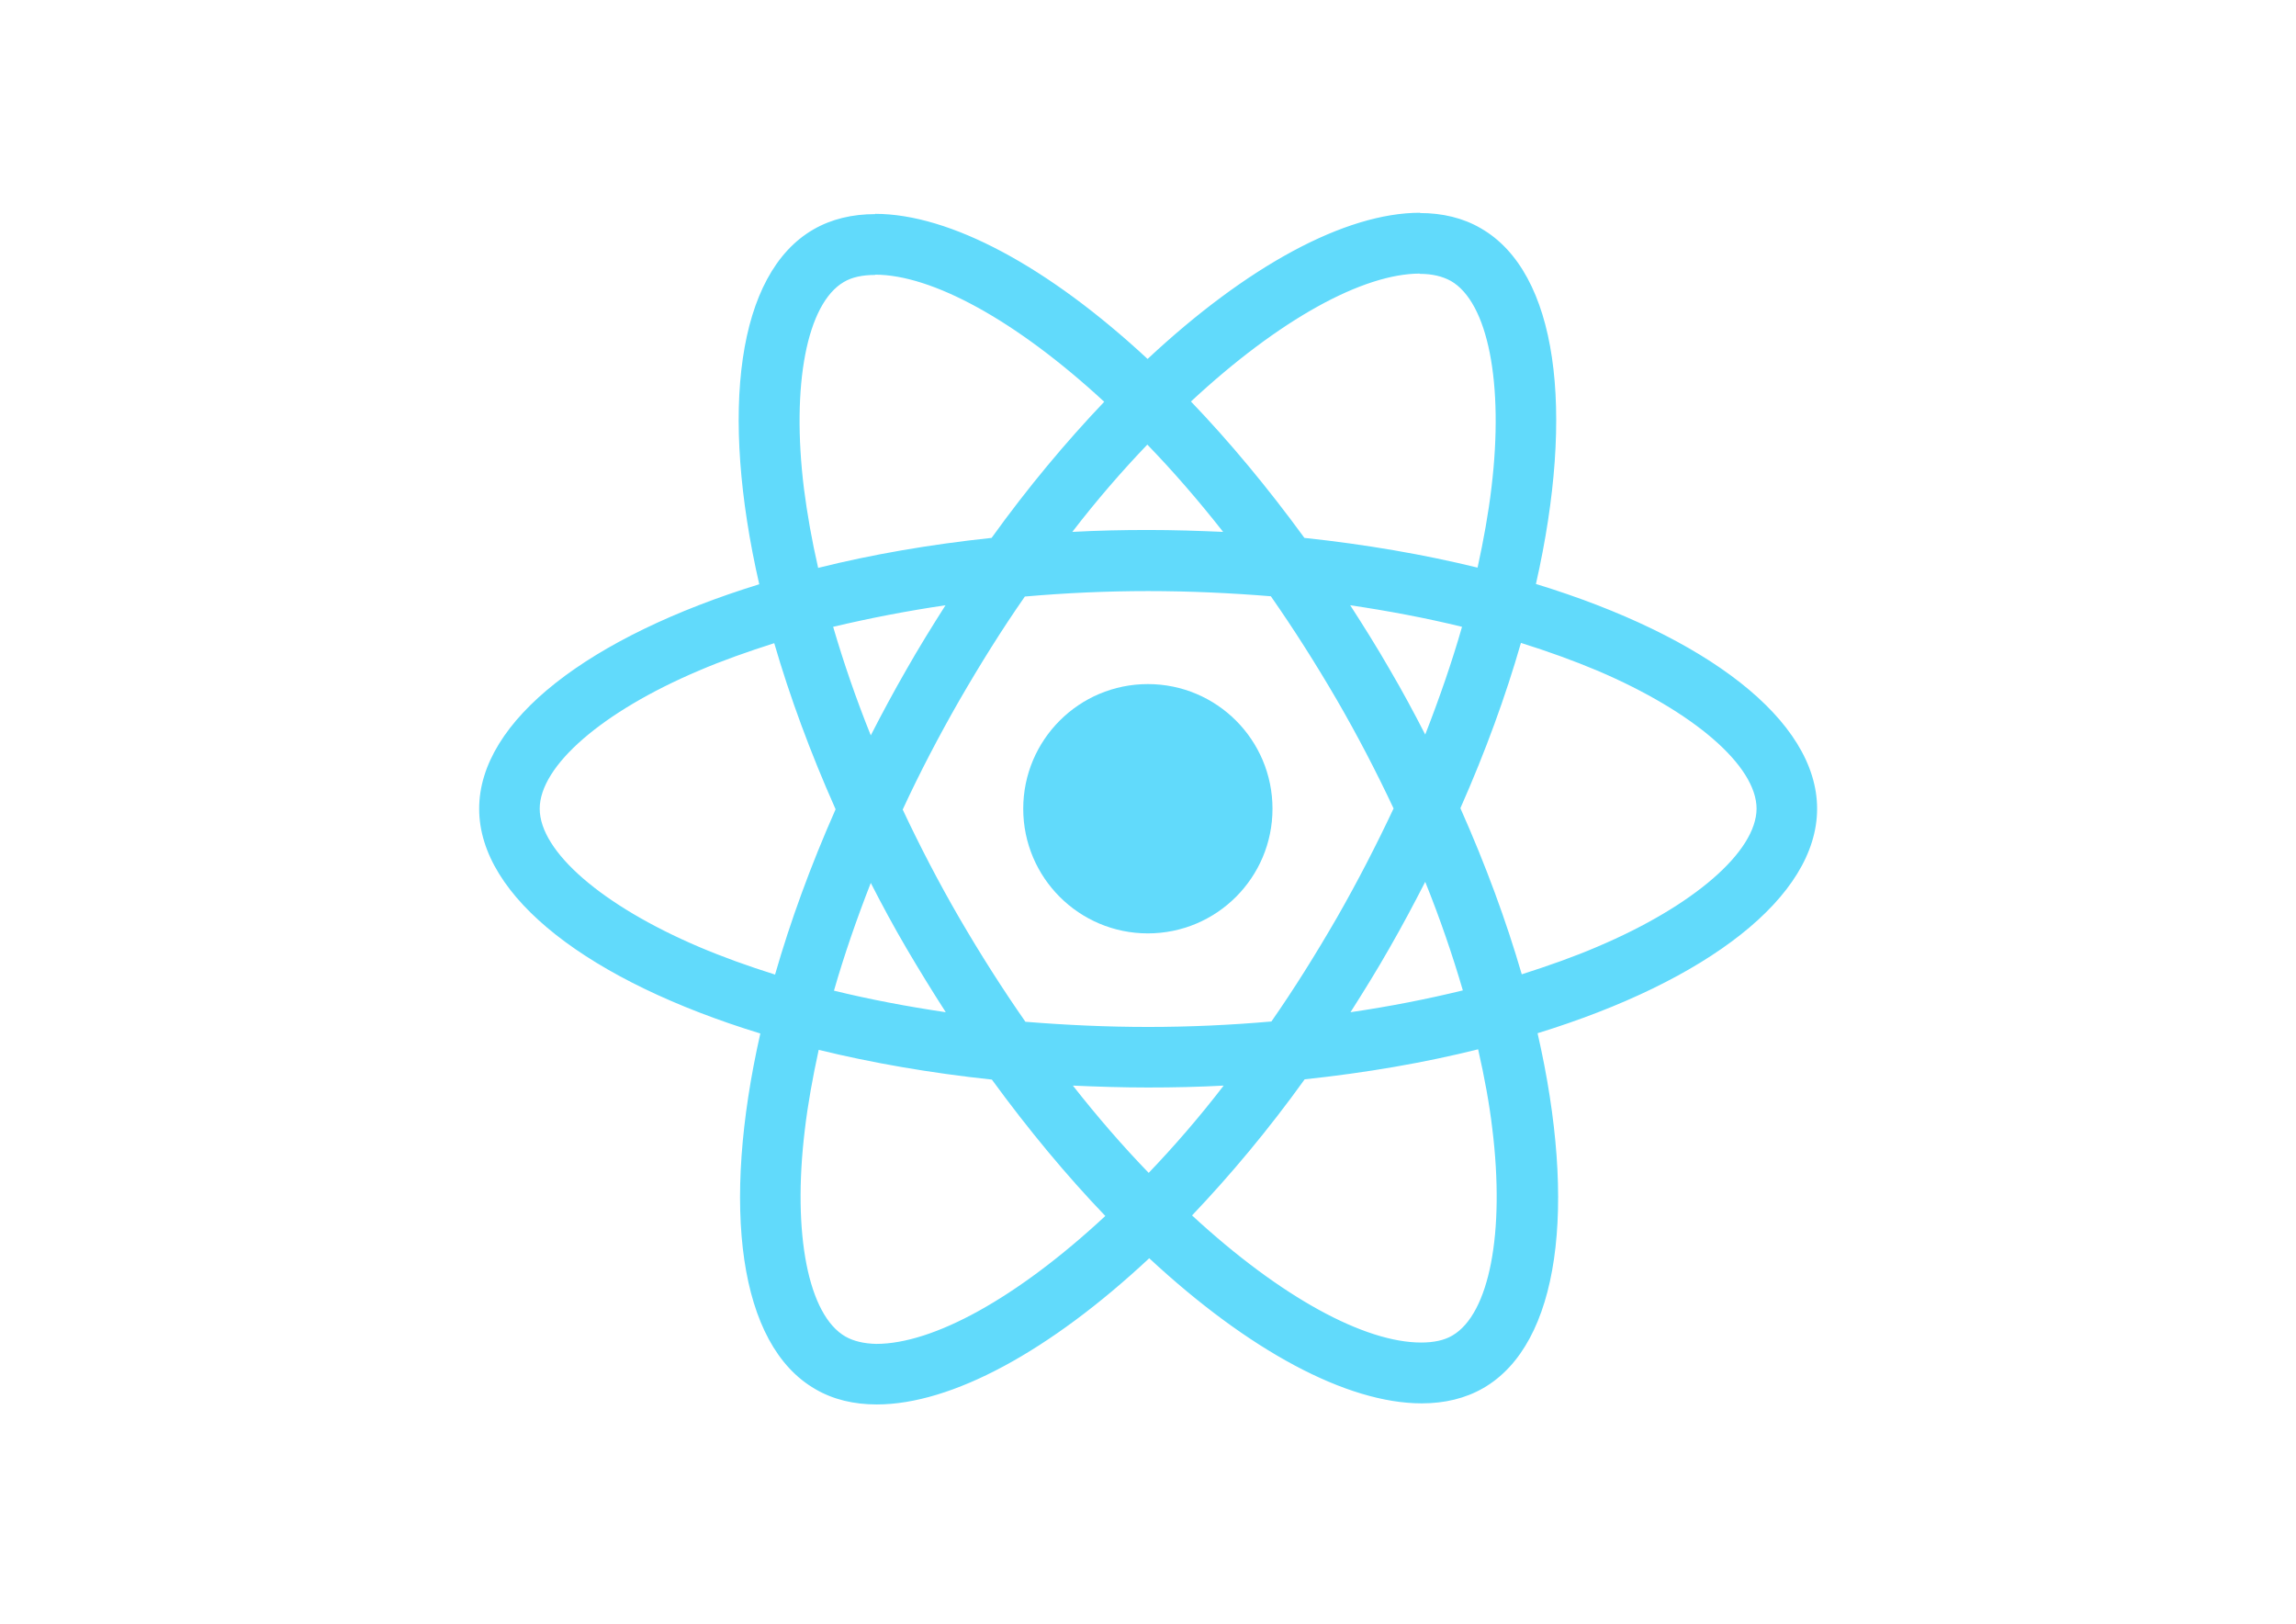
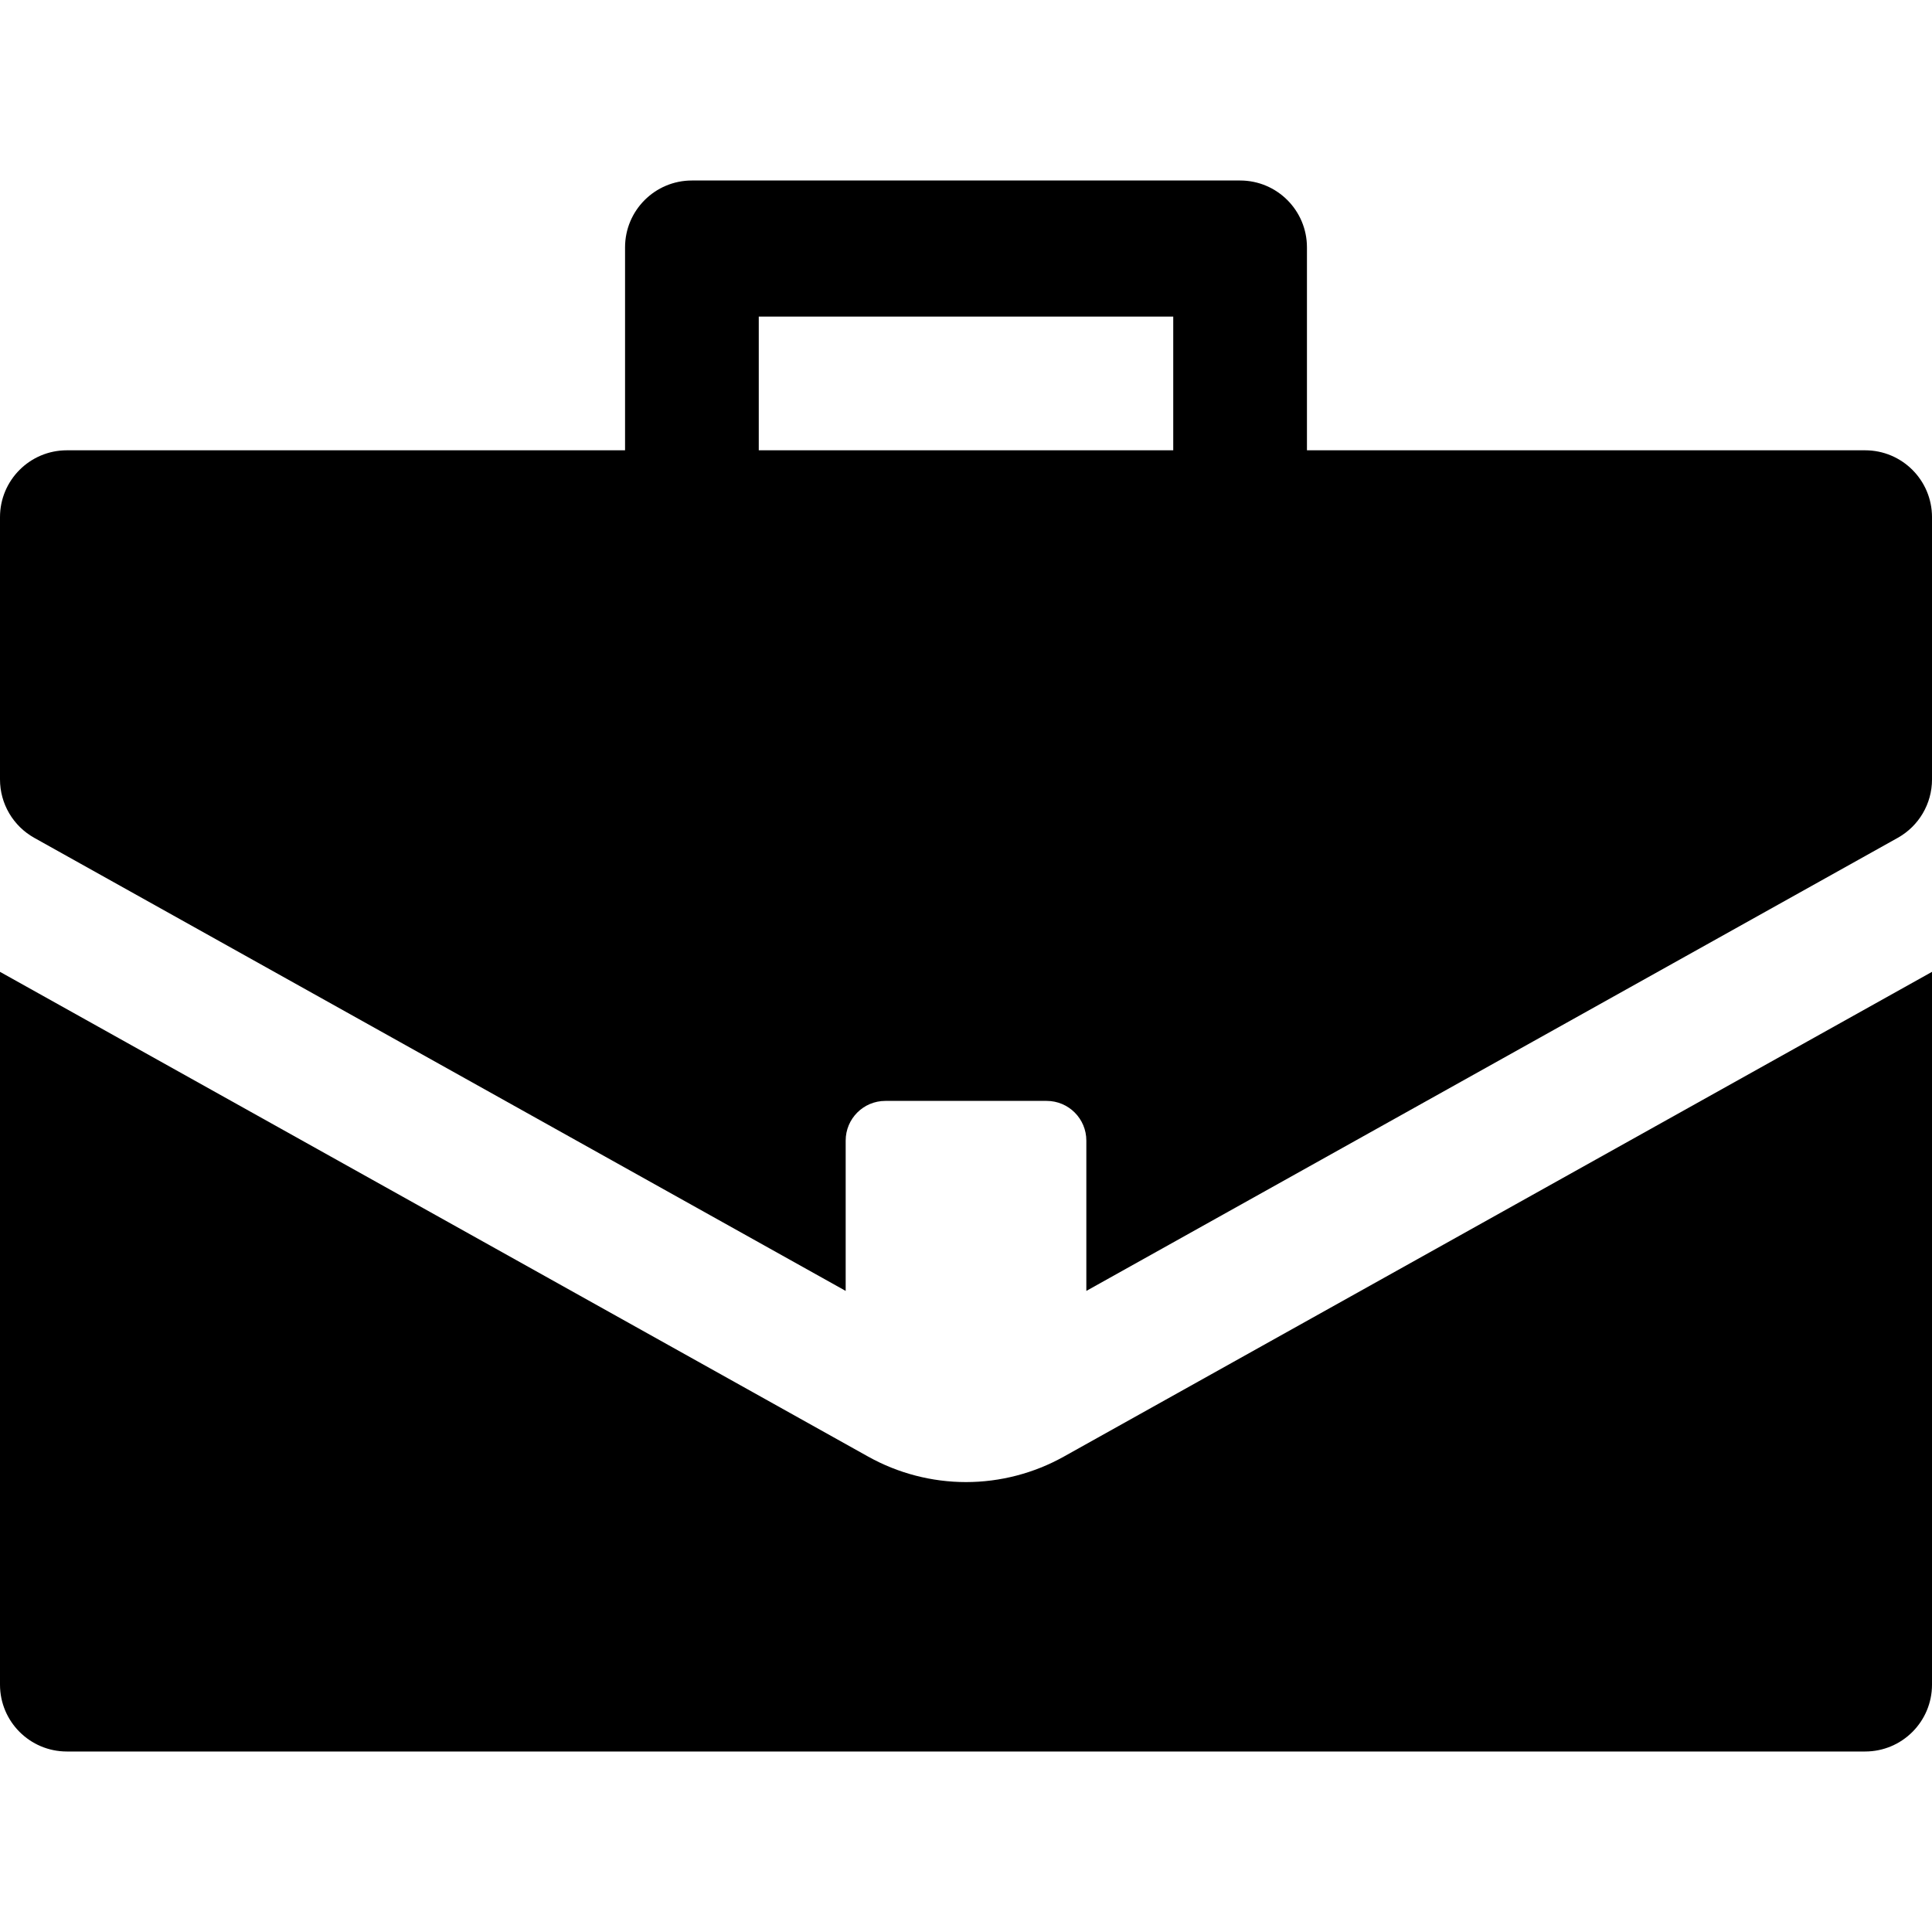
- <svg xmlns="http://www.w3.org/2000/svg" viewBox="0 0 841.9 595.3">
-   <g fill="#61DAFB">
-     <path d="M666.3 296.5c0-32.5-40.7-63.3-103.1-82.4 14.4-63.6 8-114.2-20.2-130.4-6.5-3.8-14.1-5.6-22.4-5.6v22.3c4.6 0 8.3.9 11.4 2.6 13.6 7.8 19.5 37.5 14.9 75.7-1.1 9.4-2.9 19.3-5.1 29.4-19.6-4.8-41-8.5-63.5-10.9-13.5-18.5-27.5-35.3-41.6-50 32.6-30.3 63.2-46.9 84-46.9V78c-27.5 0-63.5 19.6-99.9 53.6-36.4-33.8-72.4-53.2-99.9-53.2v22.3c20.7 0 51.4 16.5 84 46.6-14 14.7-28 31.4-41.3 49.9-22.6 2.4-44 6.1-63.6 11-2.3-10-4-19.7-5.2-29-4.7-38.2 1.1-67.9 14.6-75.8 3-1.8 6.9-2.6 11.5-2.6V78.5c-8.4 0-16 1.8-22.6 5.6-28.1 16.2-34.4 66.7-19.9 130.1-62.2 19.2-102.7 49.9-102.7 82.3 0 32.5 40.7 63.3 103.1 82.4-14.4 63.6-8 114.2 20.2 130.4 6.5 3.8 14.1 5.6 22.5 5.6 27.5 0 63.5-19.6 99.9-53.6 36.4 33.8 72.4 53.2 99.9 53.2 8.4 0 16-1.8 22.6-5.6 28.1-16.2 34.4-66.7 19.9-130.1 62-19.1 102.5-49.9 102.5-82.3zm-130.2-66.7c-3.7 12.9-8.3 26.2-13.5 39.5-4.1-8-8.4-16-13.1-24-4.6-8-9.5-15.8-14.4-23.4 14.2 2.1 27.9 4.7 41 7.9zm-45.8 106.5c-7.8 13.5-15.8 26.3-24.1 38.2-14.9 1.3-30 2-45.2 2-15.1 0-30.2-.7-45-1.9-8.3-11.9-16.4-24.6-24.2-38-7.6-13.1-14.5-26.4-20.8-39.8 6.2-13.4 13.2-26.8 20.7-39.9 7.8-13.5 15.8-26.3 24.1-38.2 14.9-1.3 30-2 45.2-2 15.1 0 30.2.7 45 1.9 8.3 11.9 16.4 24.6 24.2 38 7.6 13.1 14.5 26.4 20.8 39.8-6.3 13.4-13.2 26.8-20.7 39.9zm32.3-13c5.4 13.4 10 26.8 13.8 39.8-13.1 3.2-26.9 5.9-41.2 8 4.9-7.7 9.8-15.6 14.4-23.7 4.6-8 8.9-16.1 13-24.1zM421.2 430c-9.3-9.6-18.6-20.3-27.8-32 9 .4 18.2.7 27.5.7 9.4 0 18.7-.2 27.8-.7-9 11.7-18.3 22.4-27.5 32zm-74.4-58.9c-14.2-2.1-27.9-4.7-41-7.9 3.7-12.9 8.3-26.2 13.5-39.5 4.1 8 8.4 16 13.1 24 4.7 8 9.5 15.8 14.4 23.4zM420.7 163c9.3 9.6 18.6 20.3 27.8 32-9-.4-18.2-.7-27.5-.7-9.4 0-18.7.2-27.8.7 9-11.7 18.3-22.4 27.5-32zm-74 58.9c-4.9 7.7-9.8 15.6-14.4 23.7-4.6 8-8.9 16-13 24-5.4-13.4-10-26.8-13.8-39.8 13.1-3.1 26.9-5.8 41.2-7.9zm-90.5 125.2c-35.4-15.1-58.3-34.9-58.3-50.6 0-15.7 22.9-35.6 58.3-50.6 8.6-3.7 18-7 27.7-10.1 5.7 19.6 13.2 40 22.5 60.9-9.2 20.8-16.6 41.1-22.2 60.6-9.9-3.1-19.3-6.5-28-10.2zM310 490c-13.6-7.8-19.5-37.5-14.9-75.7 1.1-9.4 2.9-19.3 5.1-29.4 19.6 4.8 41 8.5 63.5 10.9 13.5 18.5 27.5 35.3 41.6 50-32.6 30.3-63.2 46.9-84 46.9-4.5-.1-8.3-1-11.3-2.7zm237.2-76.2c4.7 38.2-1.1 67.9-14.6 75.8-3 1.8-6.9 2.6-11.5 2.6-20.7 0-51.4-16.5-84-46.6 14-14.7 28-31.4 41.3-49.9 22.6-2.4 44-6.1 63.6-11 2.3 10.1 4.1 19.8 5.2 29.1zm38.5-66.7c-8.6 3.7-18 7-27.7 10.1-5.7-19.6-13.2-40-22.5-60.9 9.2-20.8 16.6-41.1 22.2-60.6 9.9 3.1 19.3 6.5 28.1 10.2 35.4 15.1 58.3 34.9 58.3 50.6-.1 15.7-23 35.6-58.4 50.6zM320.8 78.4z" />
-     <circle cx="420.9" cy="296.5" r="45.7" />
-     <path d="M520.5 78.1z" />
+ <svg xmlns="http://www.w3.org/2000/svg" fill="#000000" height="800px" width="800px" version="1.1" id="Layer_1" viewBox="0 0 511.999 511.999" xml:space="preserve">
+   <g>
+     <g>
+       <path d="M281.914,386.02c-7.902,4.413-16.864,6.746-25.914,6.746s-18.012-2.333-25.912-6.745L0,257.548v188.9    c0,9.784,7.932,17.717,17.717,17.717h476.566c9.784,0,17.717-7.932,17.717-17.717v-188.9L281.914,386.02z" />
+     </g>
+   </g>
+   <g>
+     <g>
+       <path d="M494.282,119.334H346.354c0-12.185,0-48.434,0-53.783c0-9.784-7.932-17.717-17.717-17.717H183.363    c-9.784,0-17.717,7.932-17.717,17.717c0,5.35,0,41.601,0,53.783H17.718C7.932,119.333,0,127.265,0,137.05v69.515    c0,6.421,3.474,12.339,9.081,15.47l215.031,120.067v-39.835c0-5.808,4.708-10.516,10.516-10.516h42.747    c5.808,0,10.516,4.708,10.516,10.516v39.836l215.03-120.068c5.605-3.131,9.08-9.048,9.08-15.469v-69.515    C511.999,127.266,504.067,119.334,494.282,119.334z M310.919,119.333H201.081V83.899h109.839V119.333z" />
+     </g>
  </g>
</svg>
